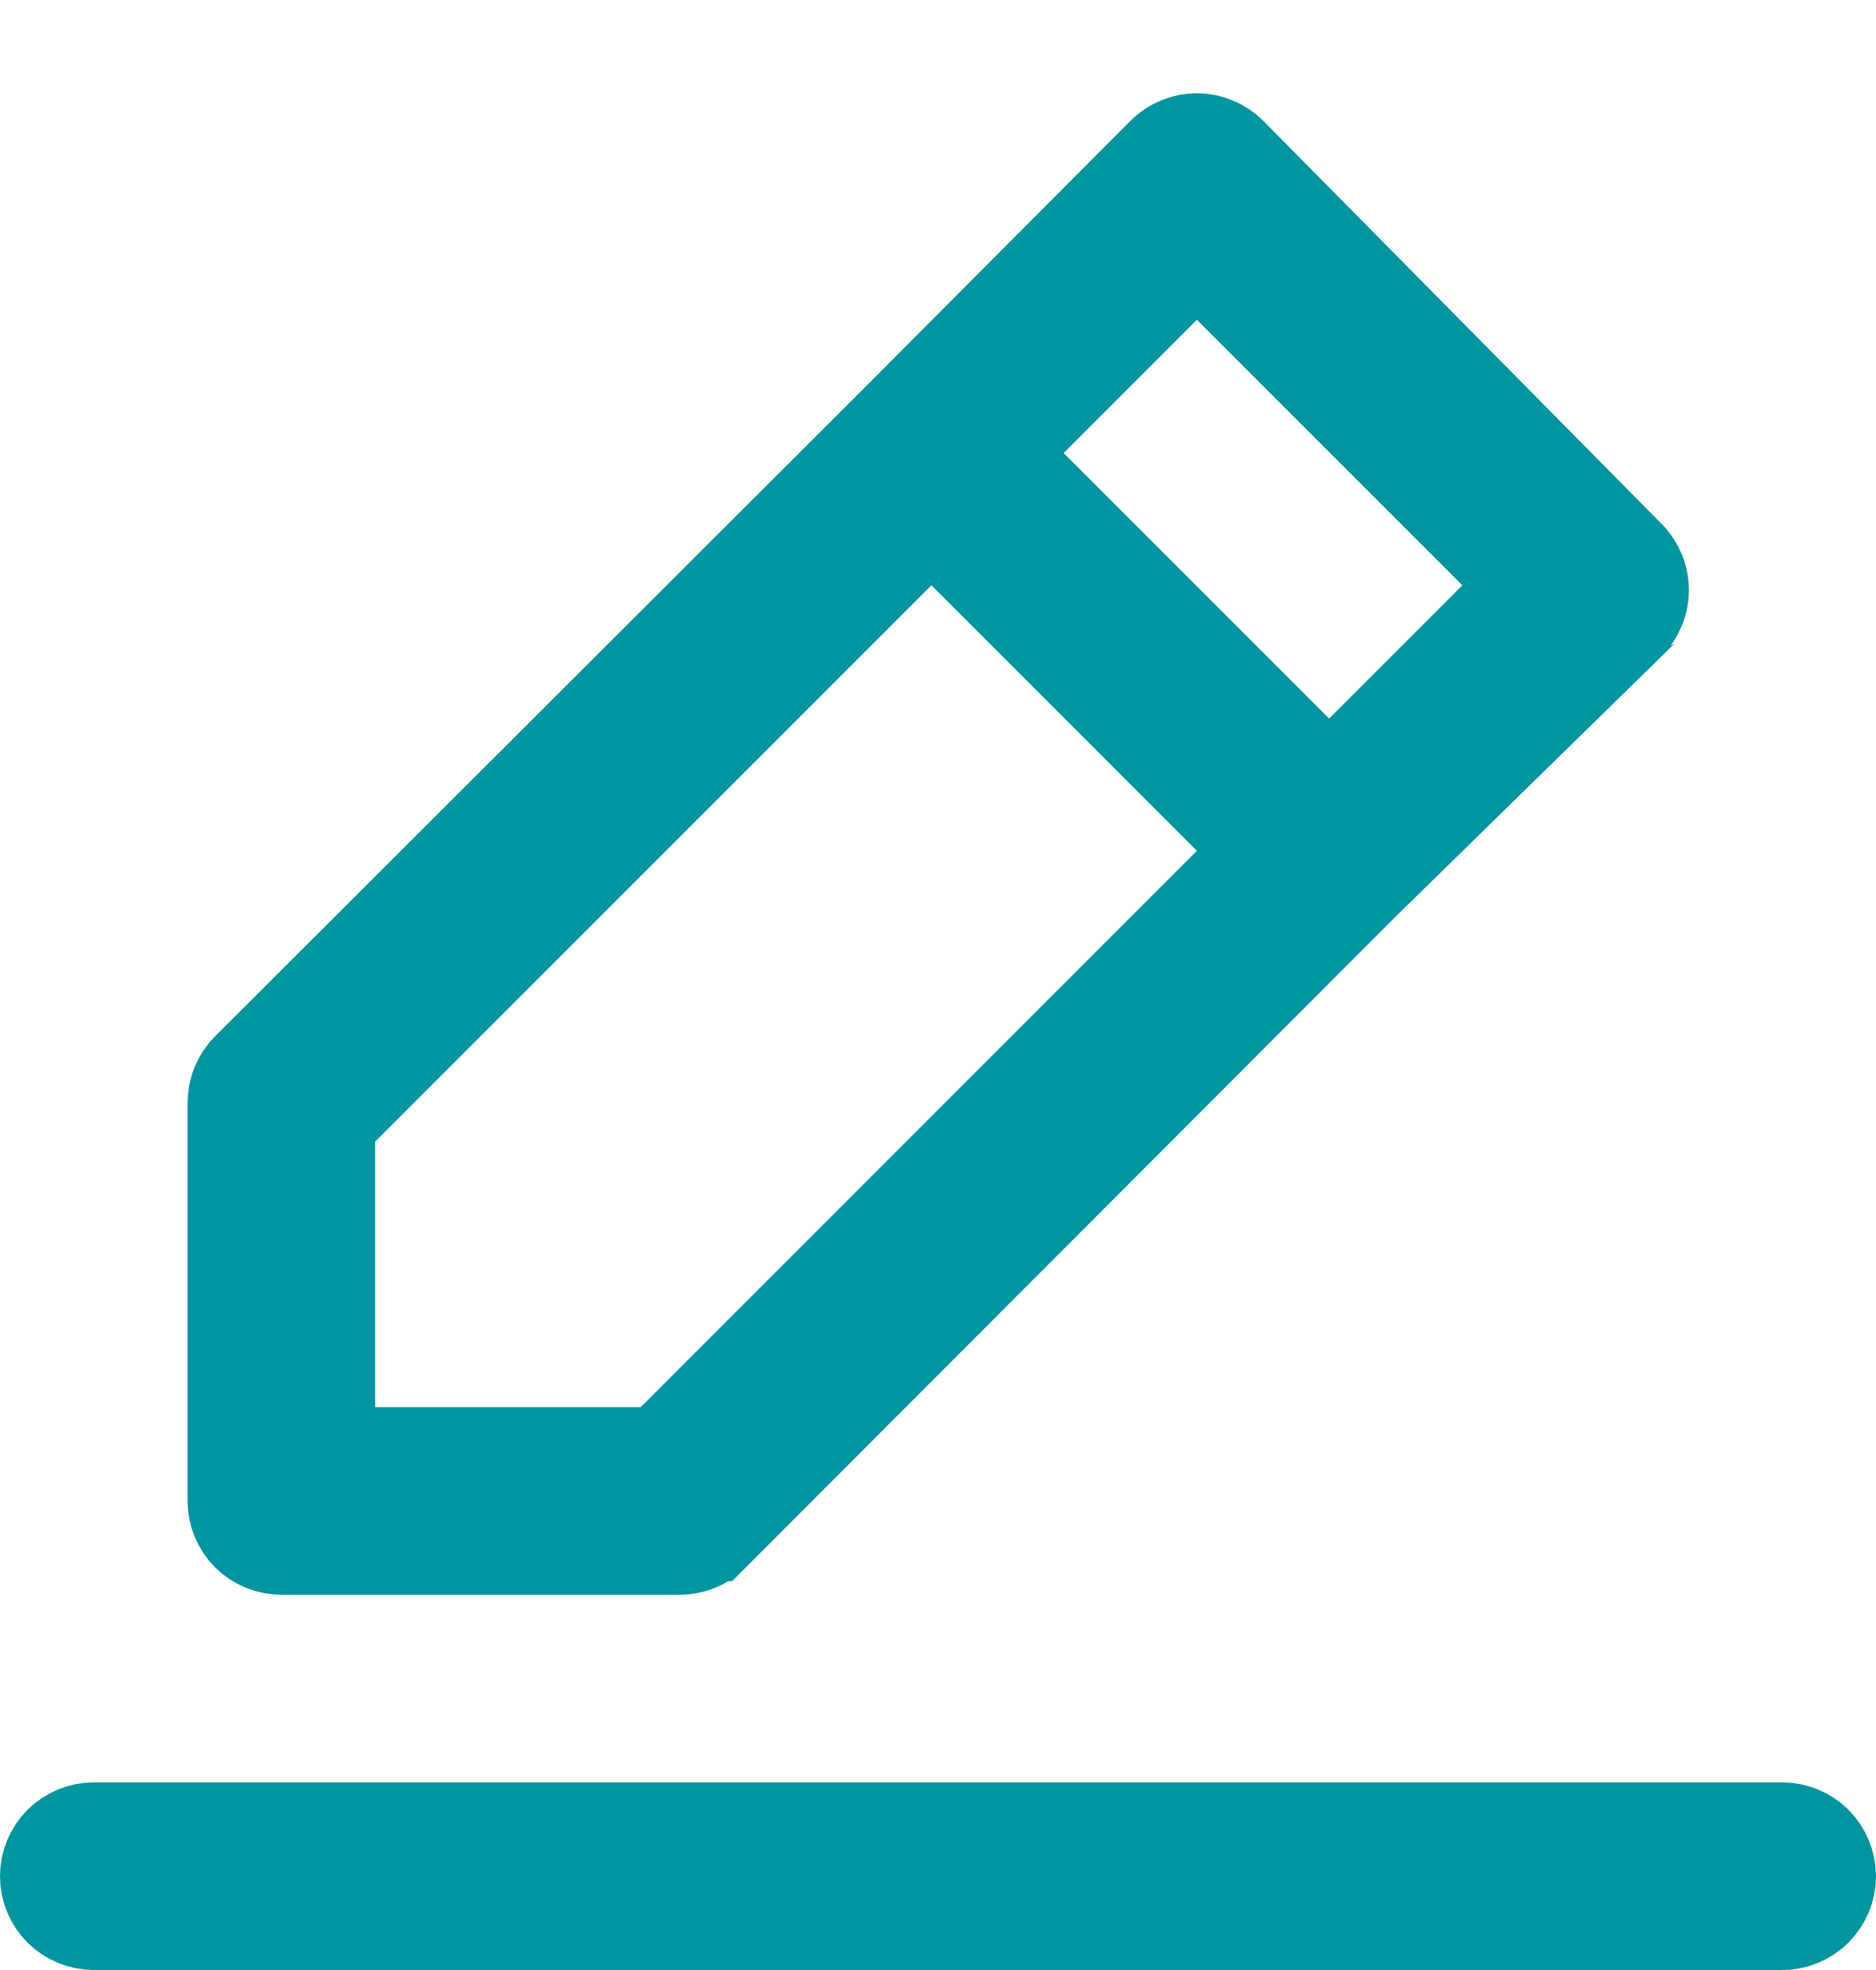
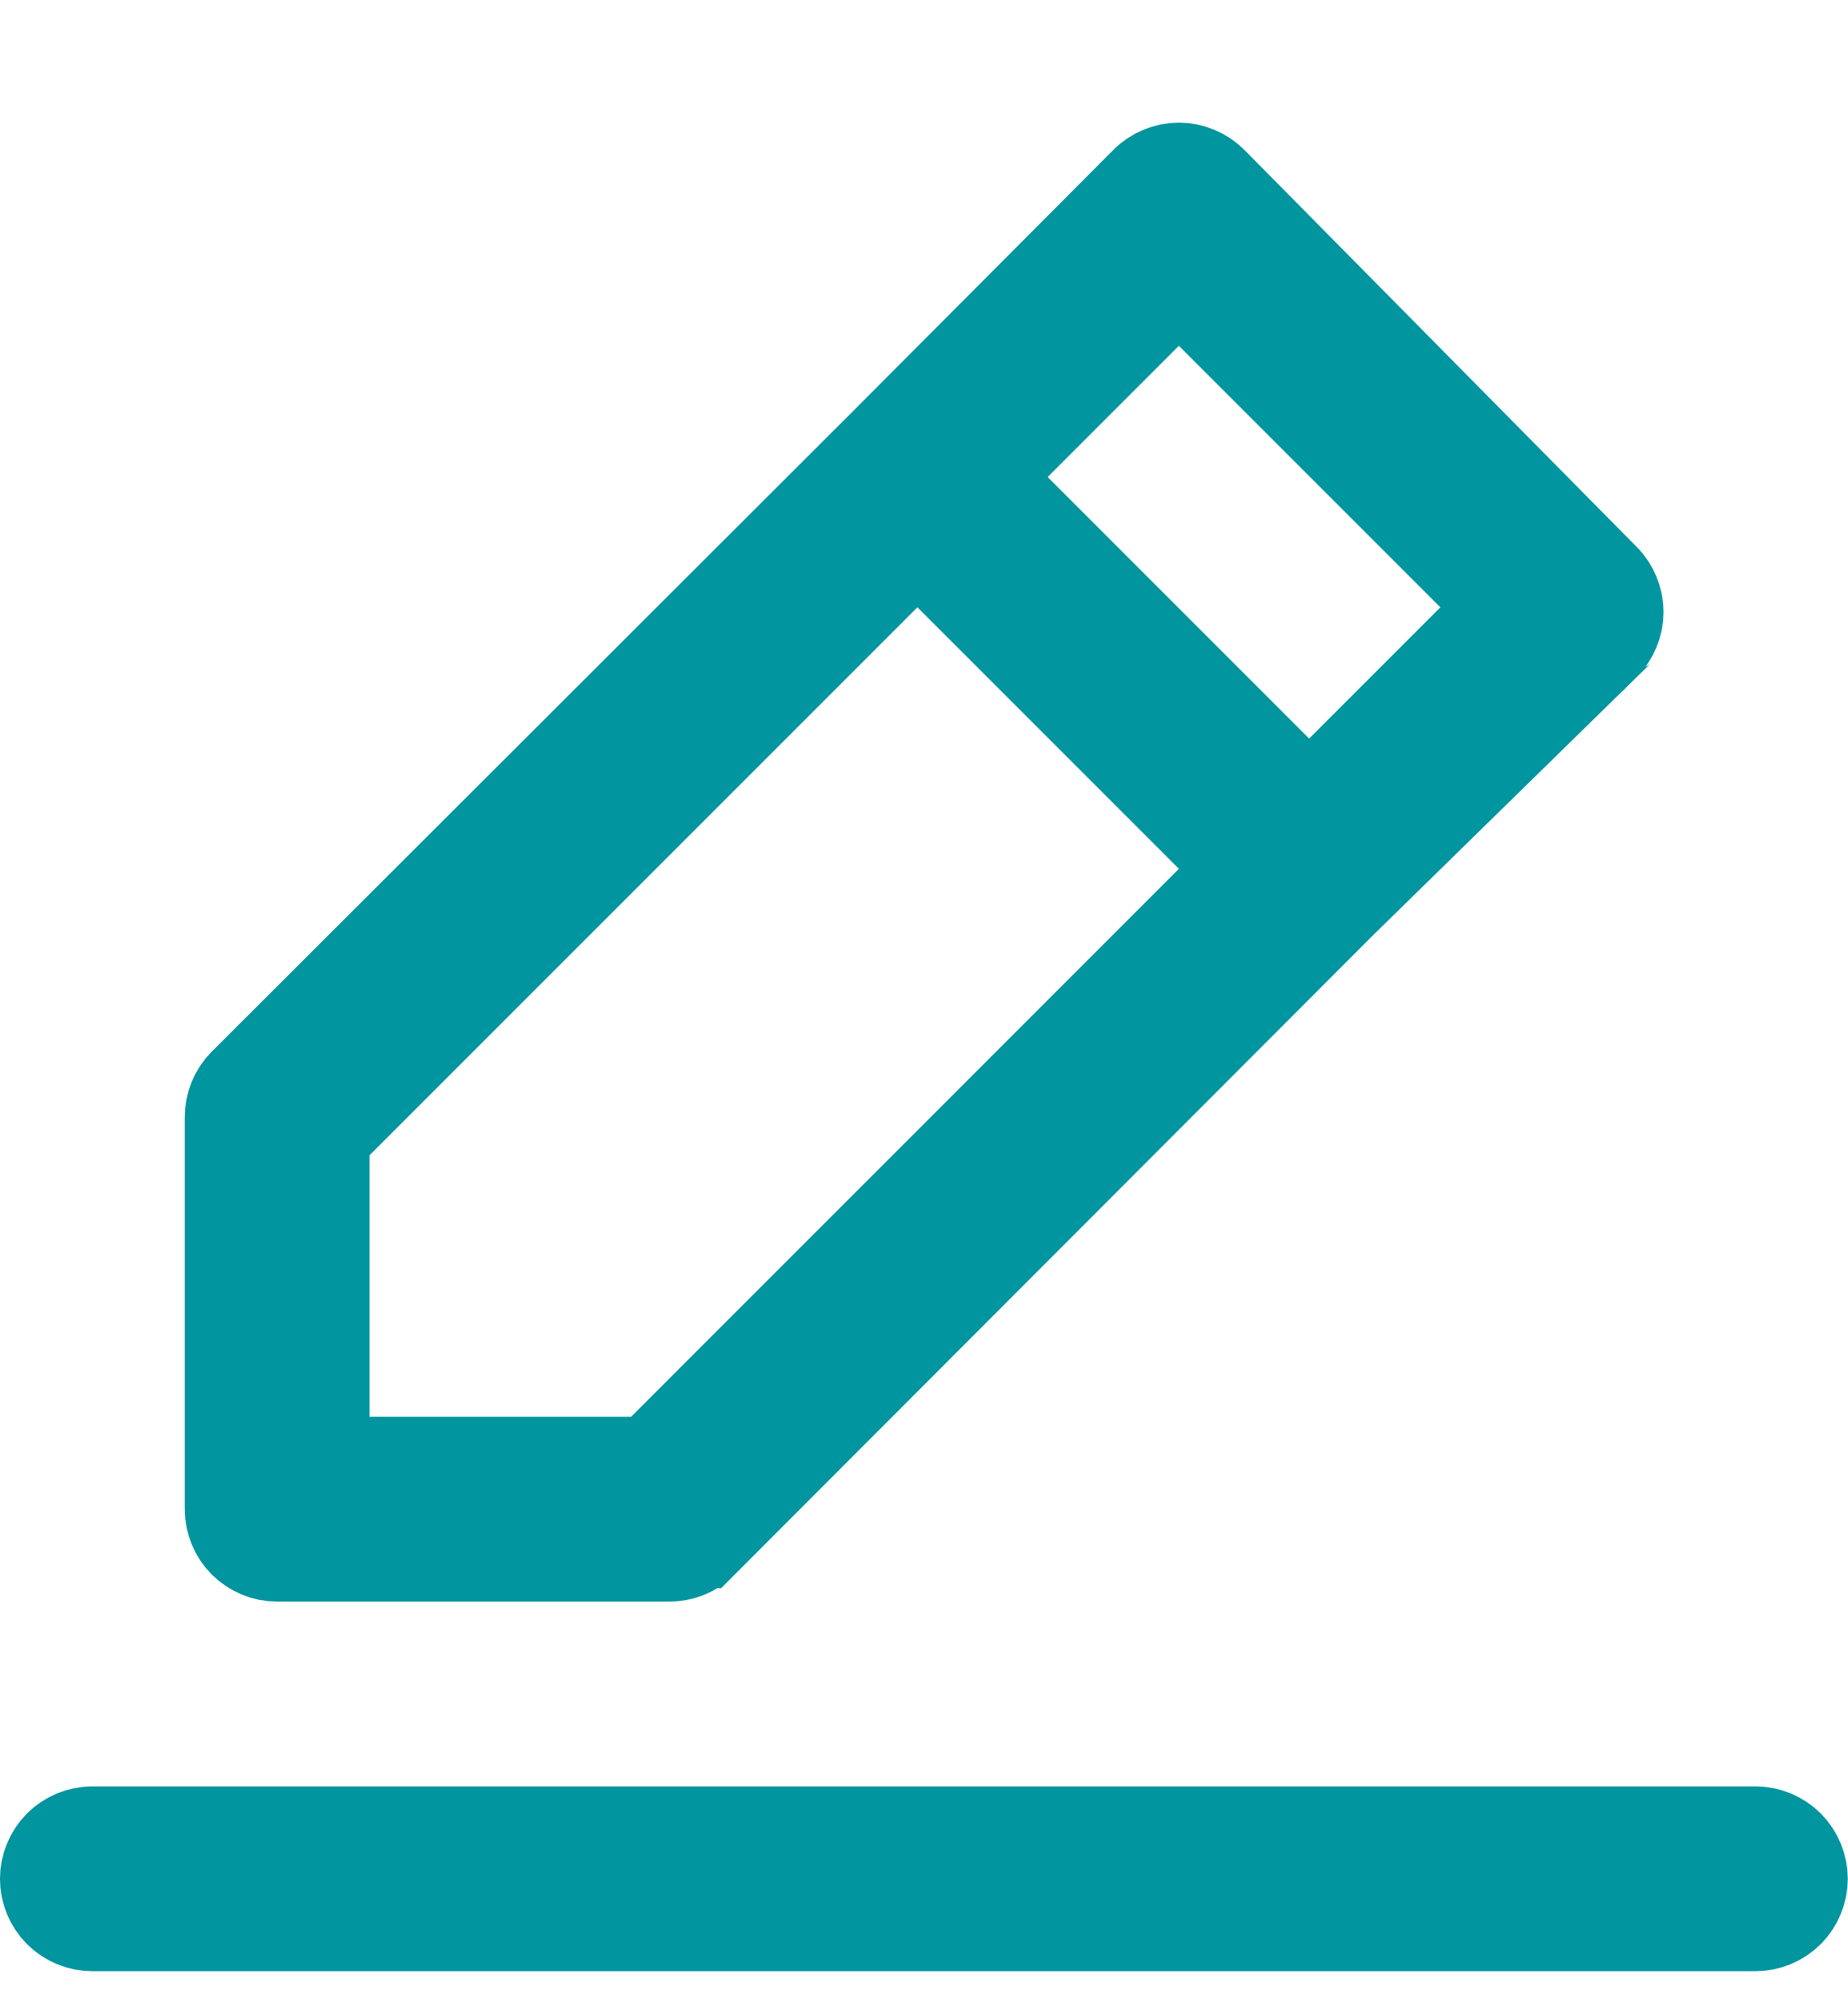
- <svg xmlns="http://www.w3.org/2000/svg" width="20" height="21" viewBox="0 0 20 21" fill="none">
+ <svg xmlns="http://www.w3.org/2000/svg" width="12" height="13" viewBox="0 0 20 21" fill="none">
  <path d="M7.243 16.5L7.243 16.5H7.24H3C2.867 16.5 2.74 16.447 2.646 16.354C2.553 16.26 2.5 16.133 2.5 16L2.5 11.76L2.5 11.757C2.5 11.691 2.512 11.626 2.537 11.565C2.562 11.505 2.598 11.449 2.644 11.403C2.644 11.402 2.645 11.402 2.645 11.402L9.583 4.474L9.584 4.473L12.404 1.643L12.405 1.642C12.451 1.595 12.507 1.558 12.568 1.533C12.629 1.507 12.694 1.494 12.76 1.494C12.826 1.494 12.891 1.507 12.952 1.533C13.013 1.558 13.068 1.595 13.115 1.642C13.115 1.642 13.115 1.642 13.115 1.642L17.354 5.931L17.354 5.931L17.358 5.935C17.405 5.981 17.442 6.037 17.467 6.098C17.493 6.159 17.506 6.224 17.506 6.29C17.506 6.356 17.493 6.421 17.467 6.482C17.442 6.543 17.405 6.598 17.359 6.644C17.358 6.644 17.358 6.645 17.358 6.645L14.52 9.423L14.52 9.423L14.516 9.427L7.598 16.355C7.598 16.355 7.597 16.355 7.597 16.356C7.551 16.402 7.495 16.438 7.435 16.463C7.374 16.488 7.309 16.5 7.243 16.5ZM13.114 3.056L12.76 2.703L12.406 3.056L10.986 4.476L10.633 4.83L10.986 5.183L13.816 8.013L14.17 8.367L14.524 8.013L15.944 6.593L16.297 6.24L15.944 5.886L13.114 3.056ZM3.646 11.816L3.5 11.963V12.17V15V15.5H4H6.83H7.037L7.184 15.354L13.114 9.423L13.467 9.07L13.114 8.716L10.284 5.886L9.93 5.533L9.576 5.886L3.646 11.816ZM1 19.5H19C19.133 19.5 19.26 19.553 19.354 19.646C19.447 19.74 19.5 19.867 19.5 20C19.5 20.133 19.447 20.26 19.354 20.354C19.26 20.447 19.133 20.5 19 20.5H1C0.867 20.5 0.74 20.447 0.646 20.354C0.553 20.26 0.5 20.133 0.5 20C0.5 19.867 0.553 19.74 0.646 19.646C0.74 19.553 0.867 19.5 1 19.5Z" fill="#01959F" stroke="#01959F" />
</svg>
